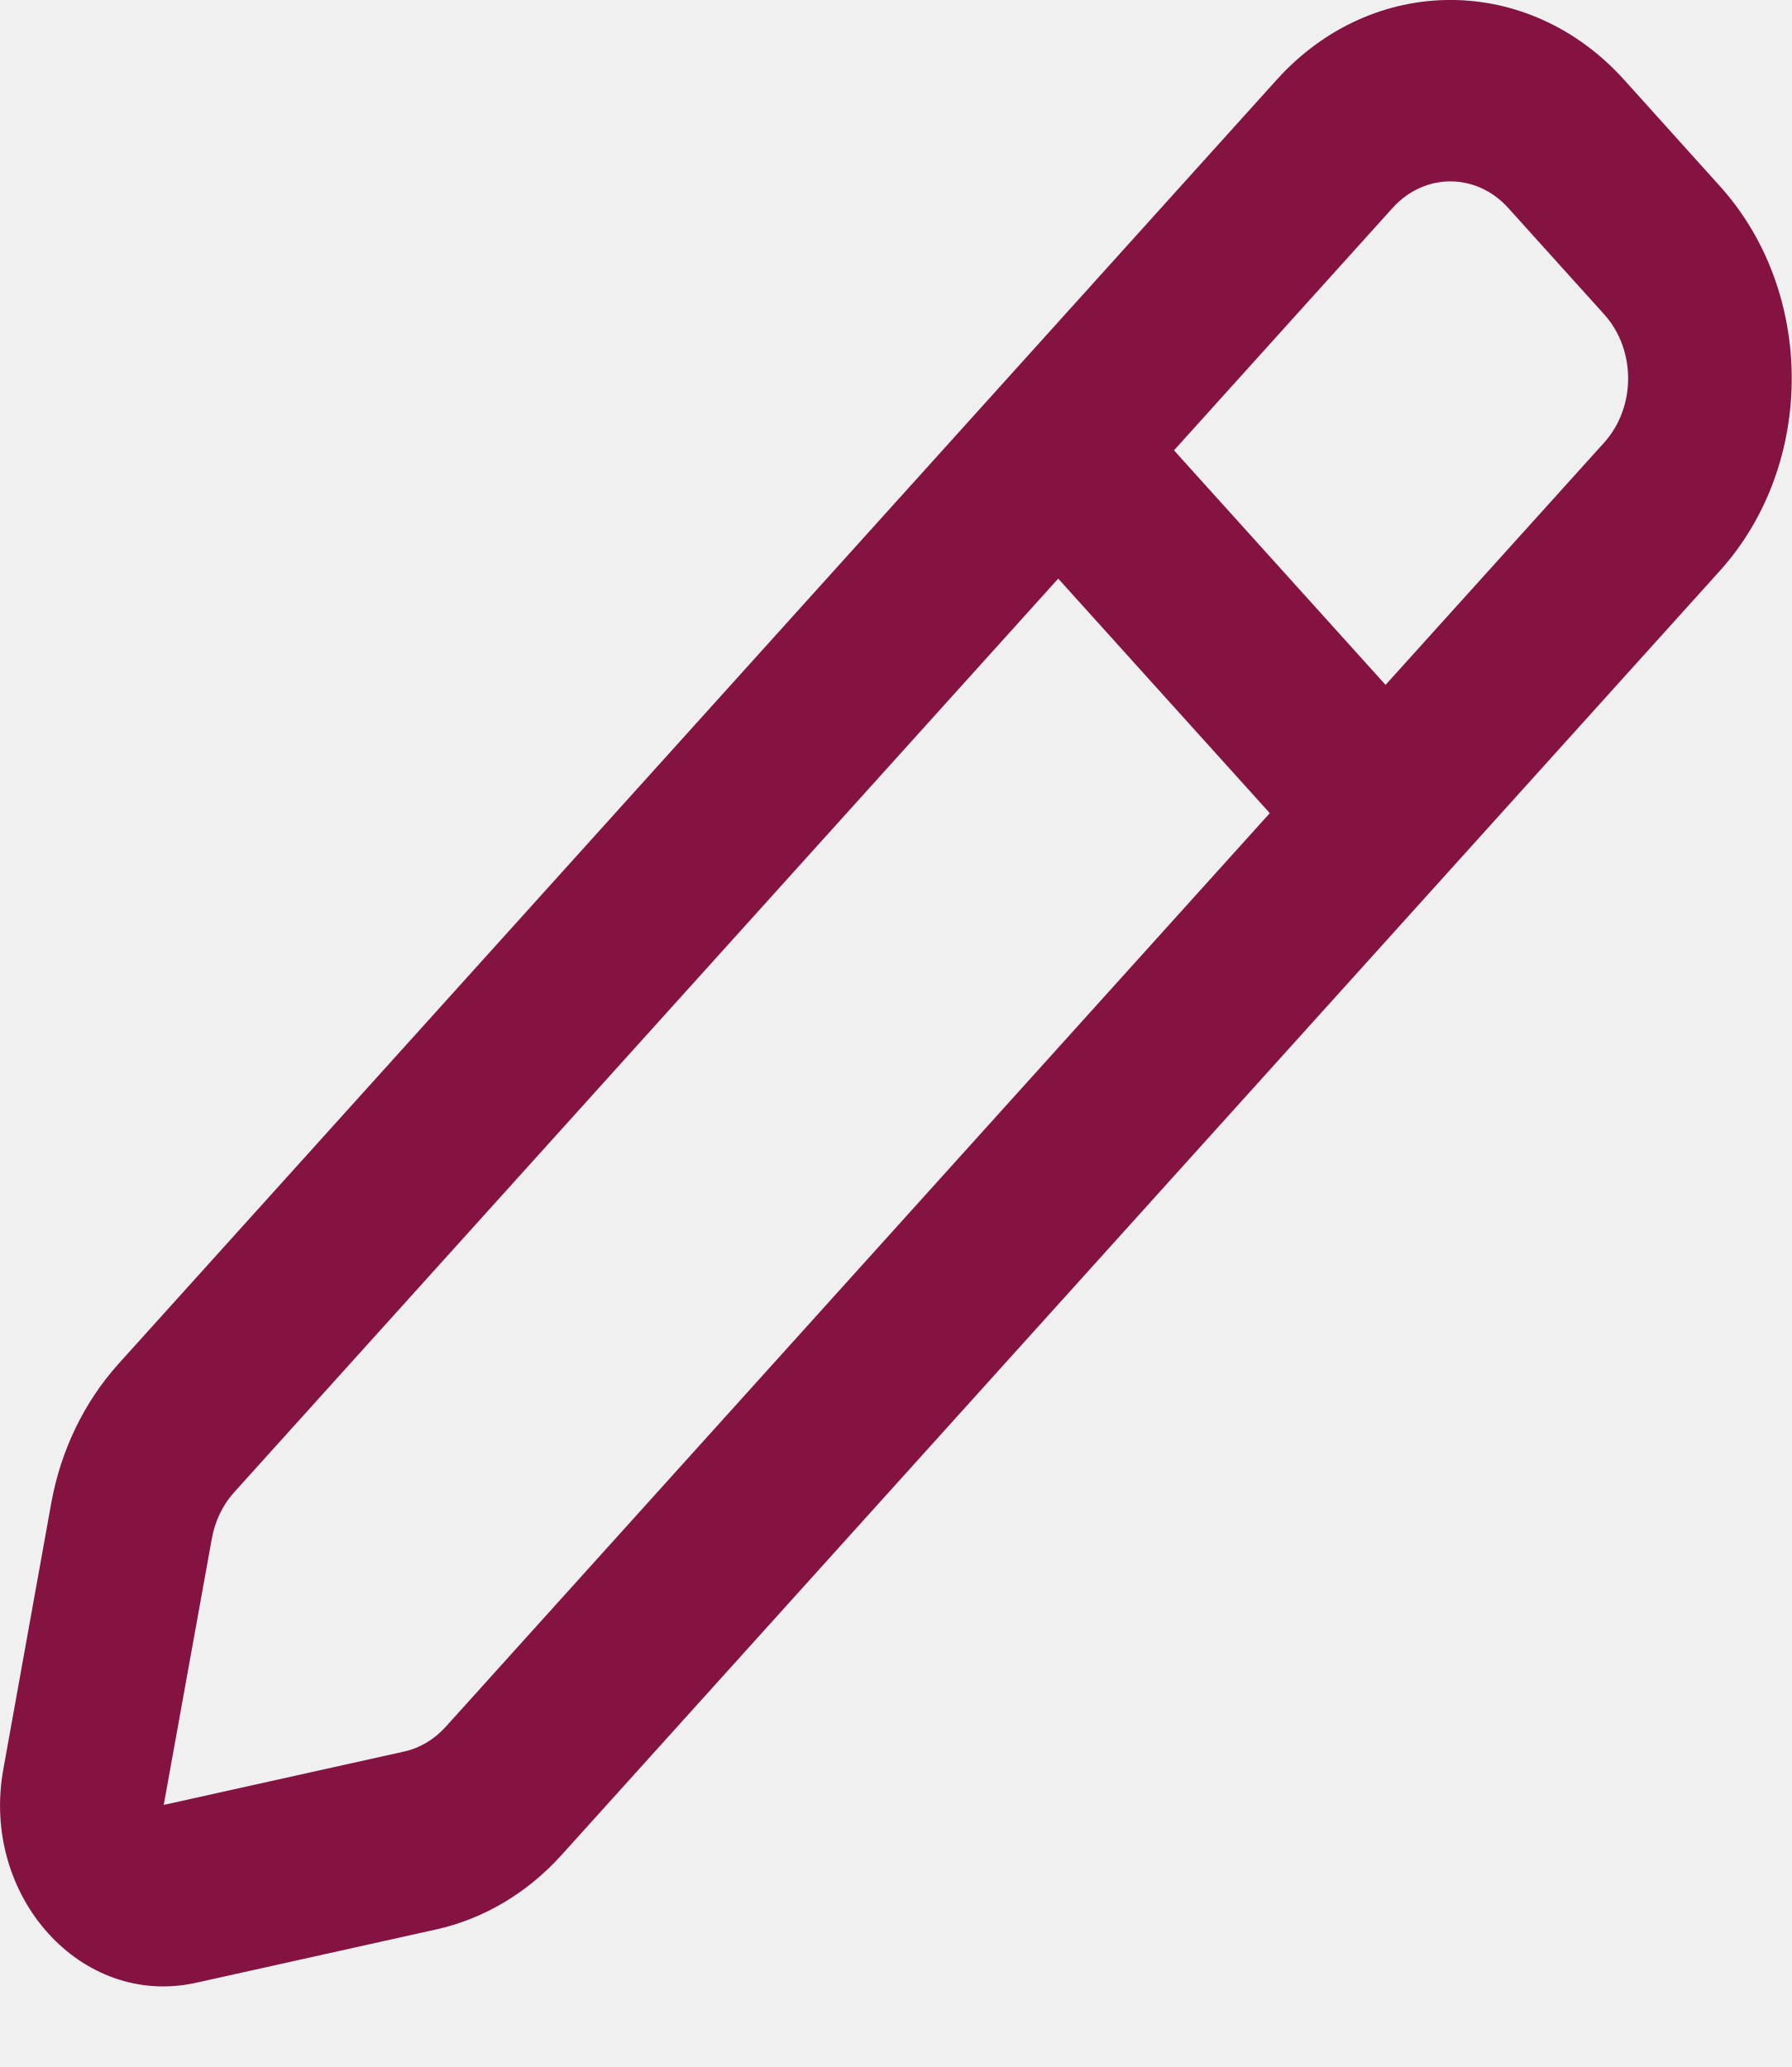
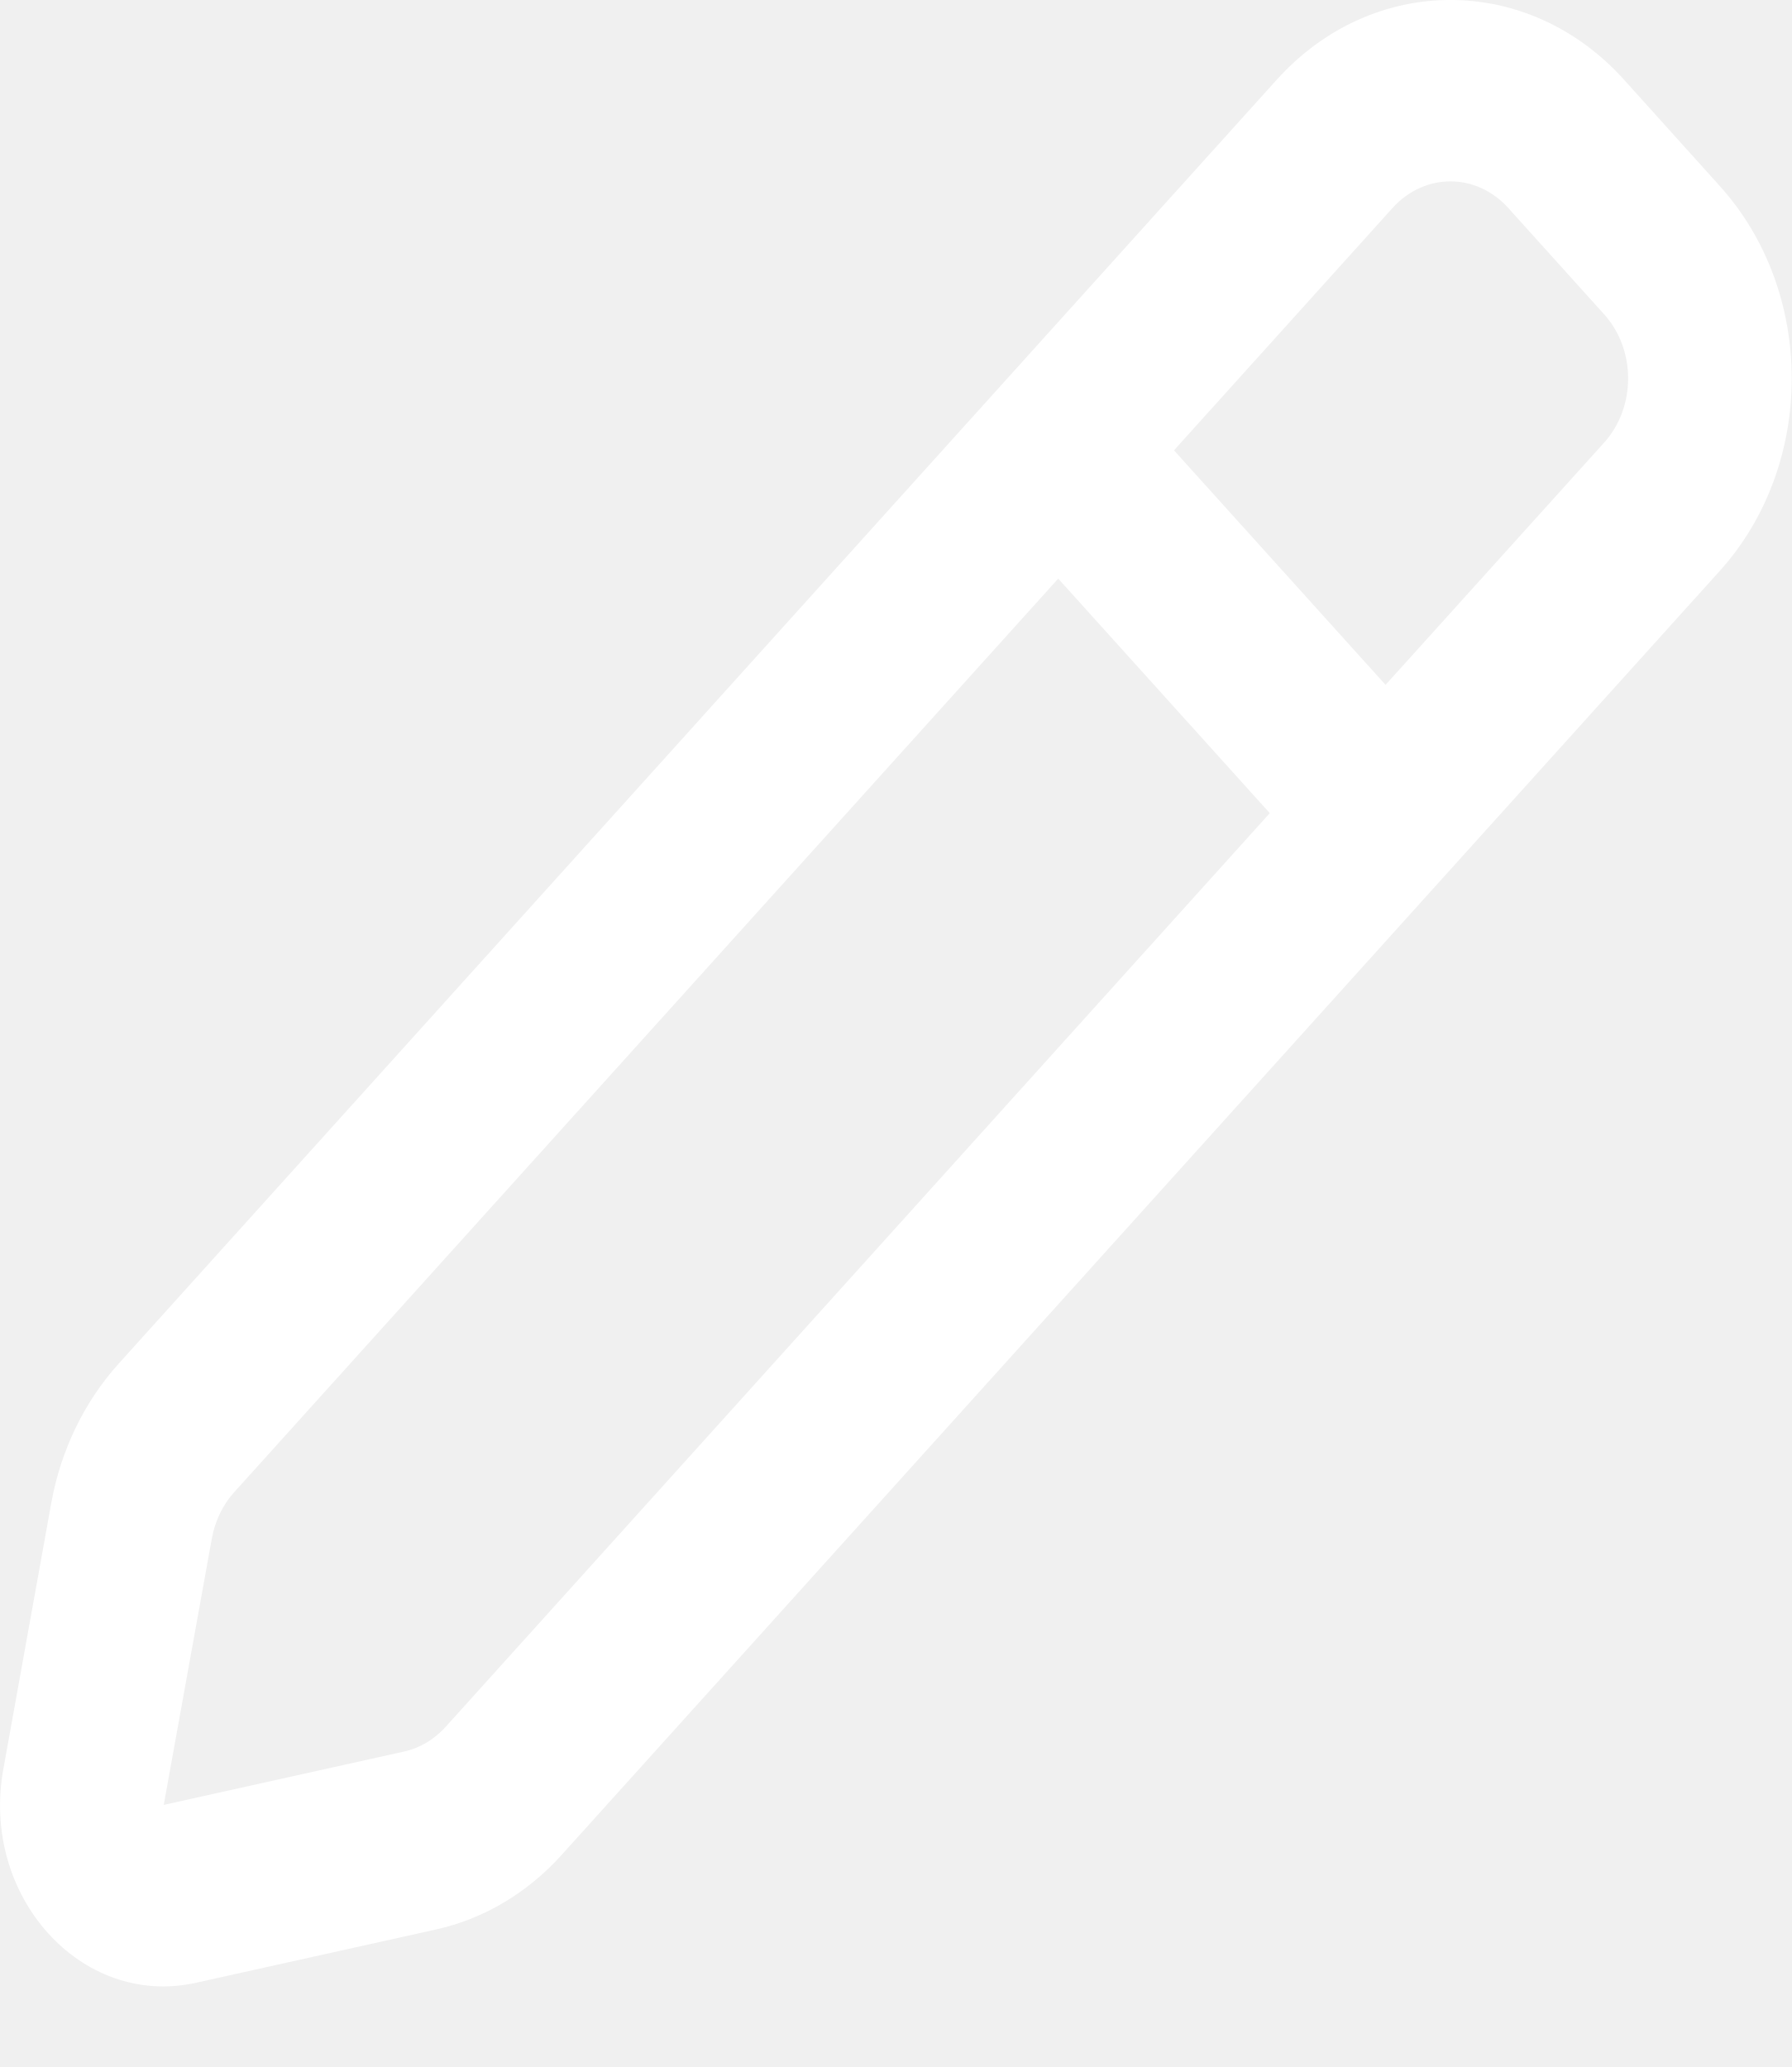
<svg xmlns="http://www.w3.org/2000/svg" width="13" height="15" viewBox="0 0 13 15" fill="none">
-   <path fill-rule="evenodd" clip-rule="evenodd" d="M11.783 0.578C11.087 -0.193 9.96 -0.193 9.264 0.578L0.859 9.898C0.611 10.174 0.441 10.525 0.372 10.907L0.024 12.84C-0.142 13.761 0.59 14.573 1.421 14.389L3.163 14.002C3.508 13.926 3.825 13.738 4.074 13.462L12.478 4.143C13.174 3.371 13.174 2.121 12.478 1.35L11.783 0.578ZM10.104 1.509C10.336 1.252 10.711 1.252 10.943 1.509L11.639 2.281C11.871 2.538 11.871 2.954 11.639 3.212L10.053 4.97L8.518 3.268L10.104 1.509ZM7.678 4.199L1.699 10.829C1.616 10.921 1.56 11.038 1.537 11.165L1.188 13.098L2.931 12.711C3.046 12.686 3.151 12.623 3.234 12.531L9.213 5.901L7.678 4.199Z" fill="#851342" />
+   <path fill-rule="evenodd" clip-rule="evenodd" d="M11.783 0.578C11.087 -0.193 9.96 -0.193 9.264 0.578L0.859 9.898C0.611 10.174 0.441 10.525 0.372 10.907L0.024 12.84C-0.142 13.761 0.59 14.573 1.421 14.389L3.163 14.002C3.508 13.926 3.825 13.738 4.074 13.462L12.478 4.143C13.174 3.371 13.174 2.121 12.478 1.35L11.783 0.578ZM10.104 1.509C10.336 1.252 10.711 1.252 10.943 1.509L11.639 2.281C11.871 2.538 11.871 2.954 11.639 3.212L10.053 4.97L8.518 3.268L10.104 1.509ZM7.678 4.199L1.699 10.829C1.616 10.921 1.56 11.038 1.537 11.165L1.188 13.098L2.931 12.711C3.046 12.686 3.151 12.623 3.234 12.531L9.213 5.901L7.678 4.199Z" fill="#FFFFFF" />
</svg>
